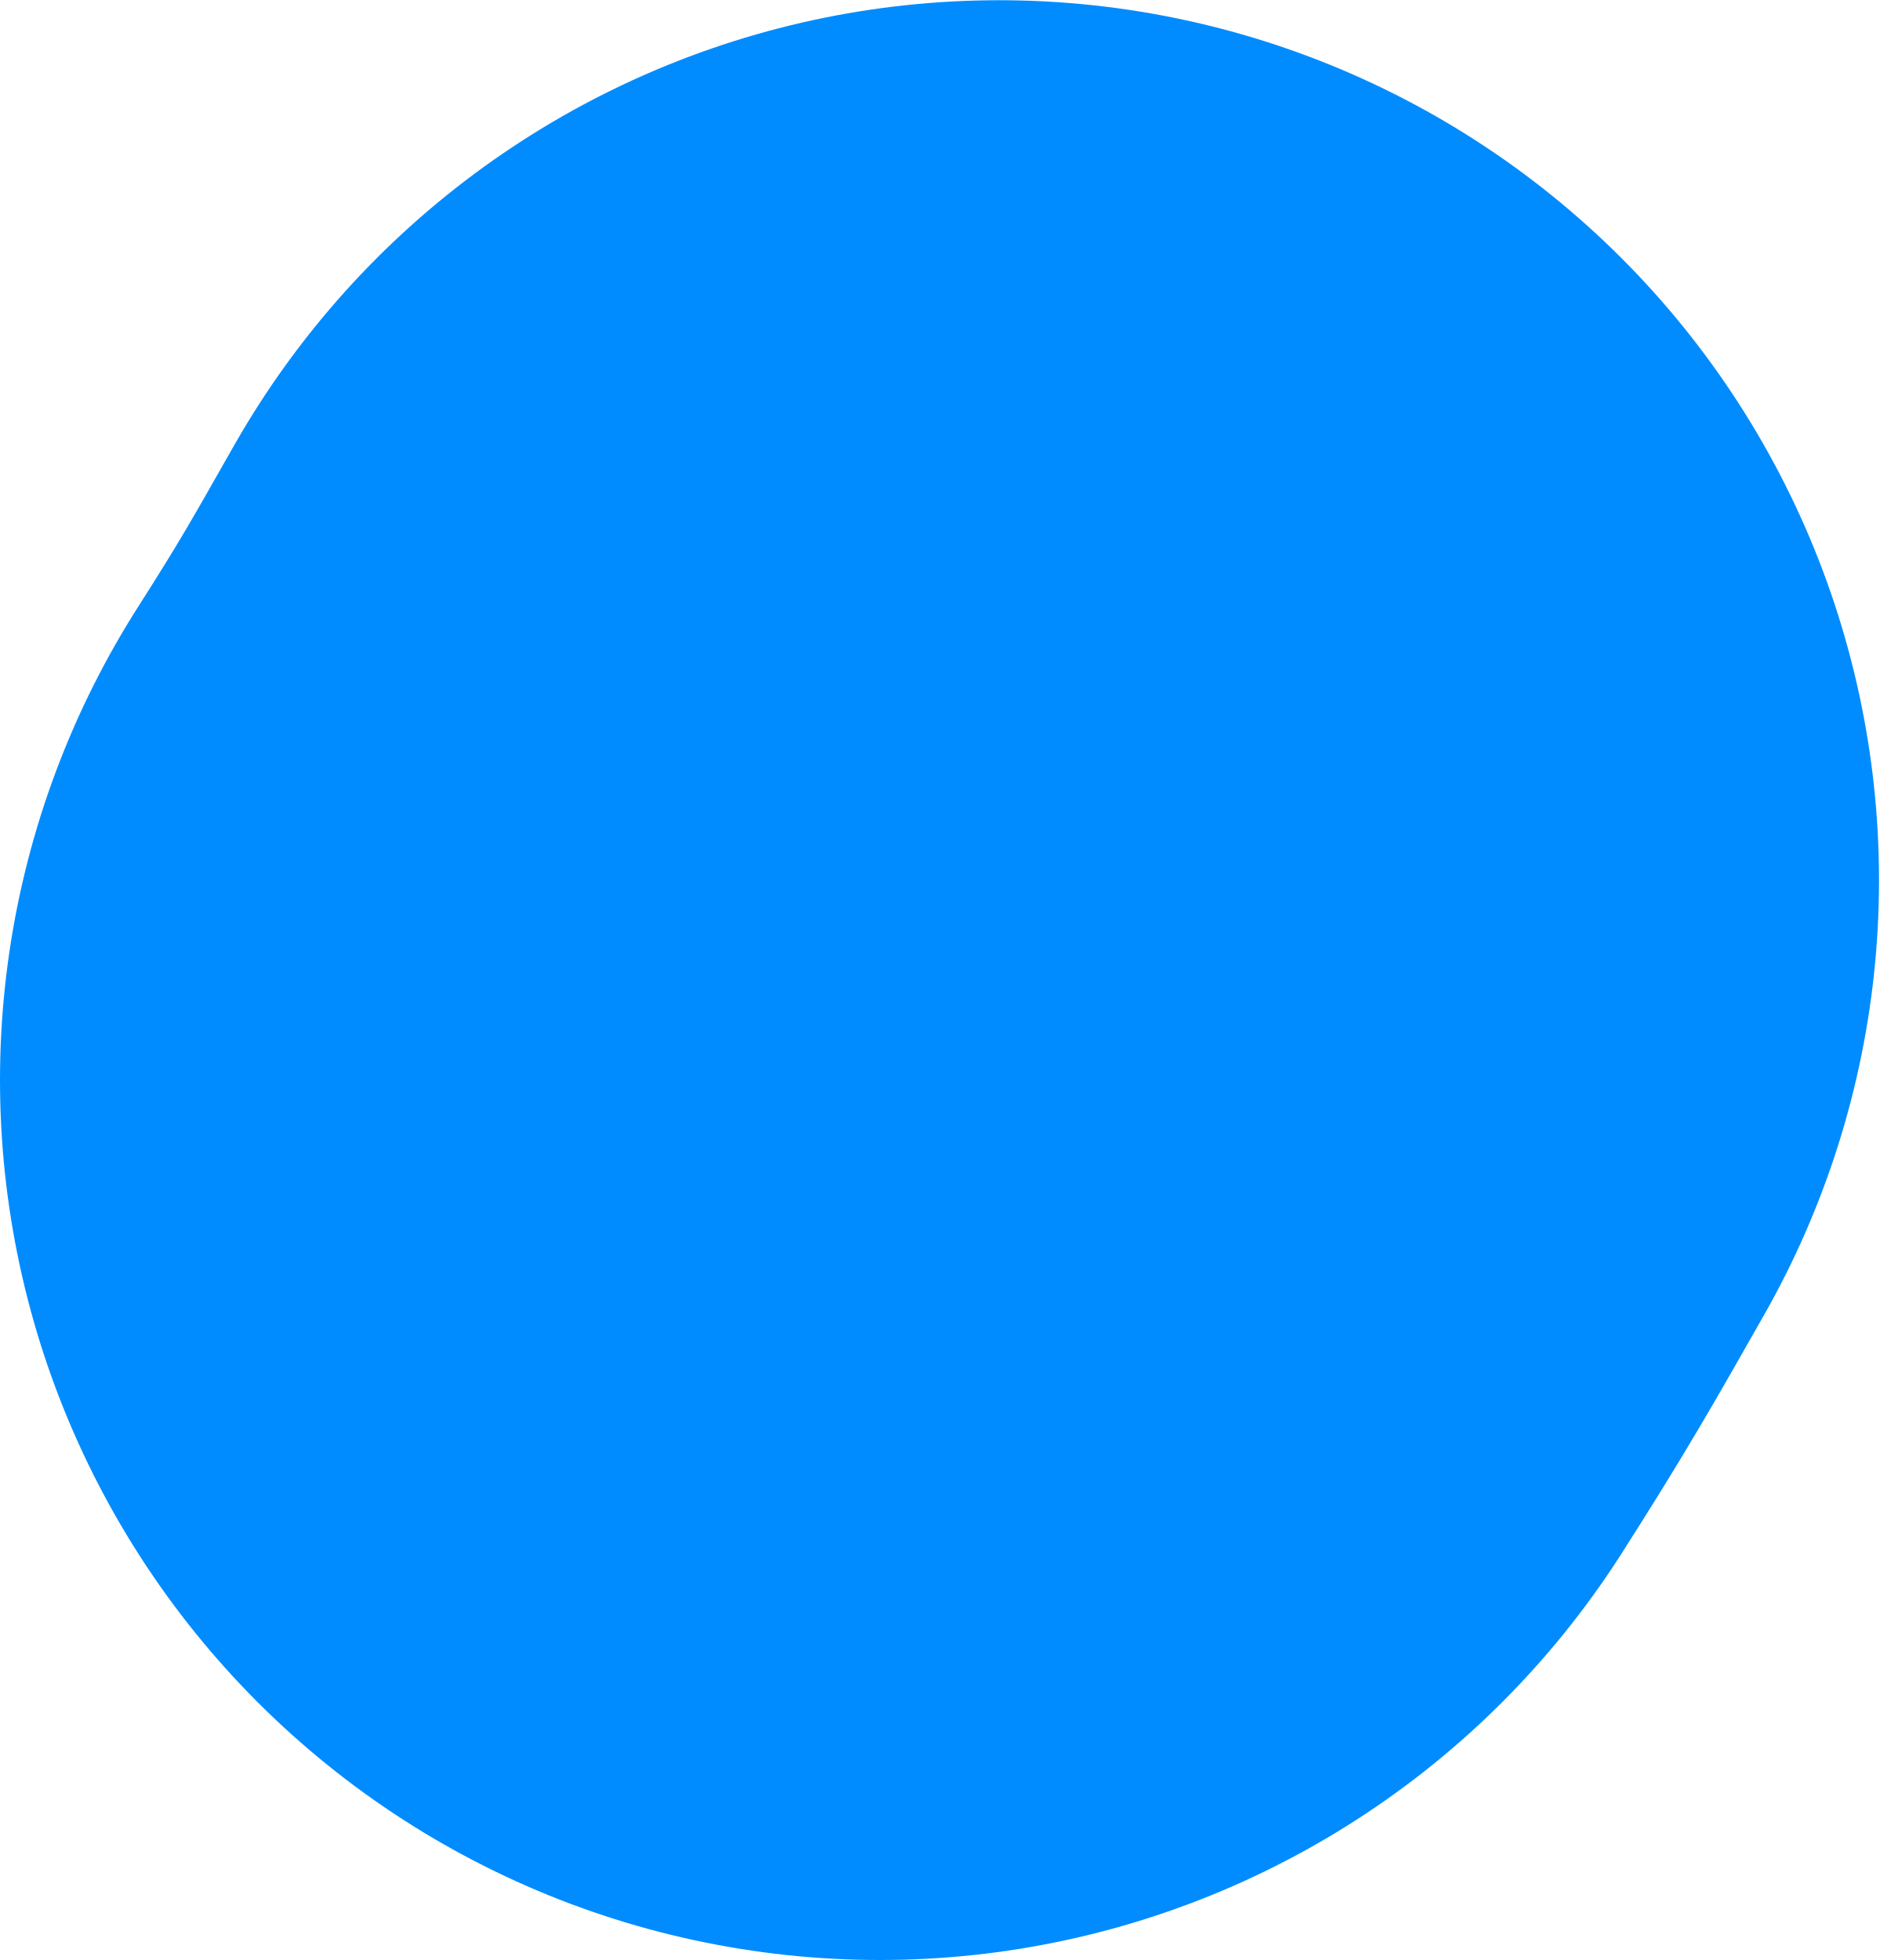
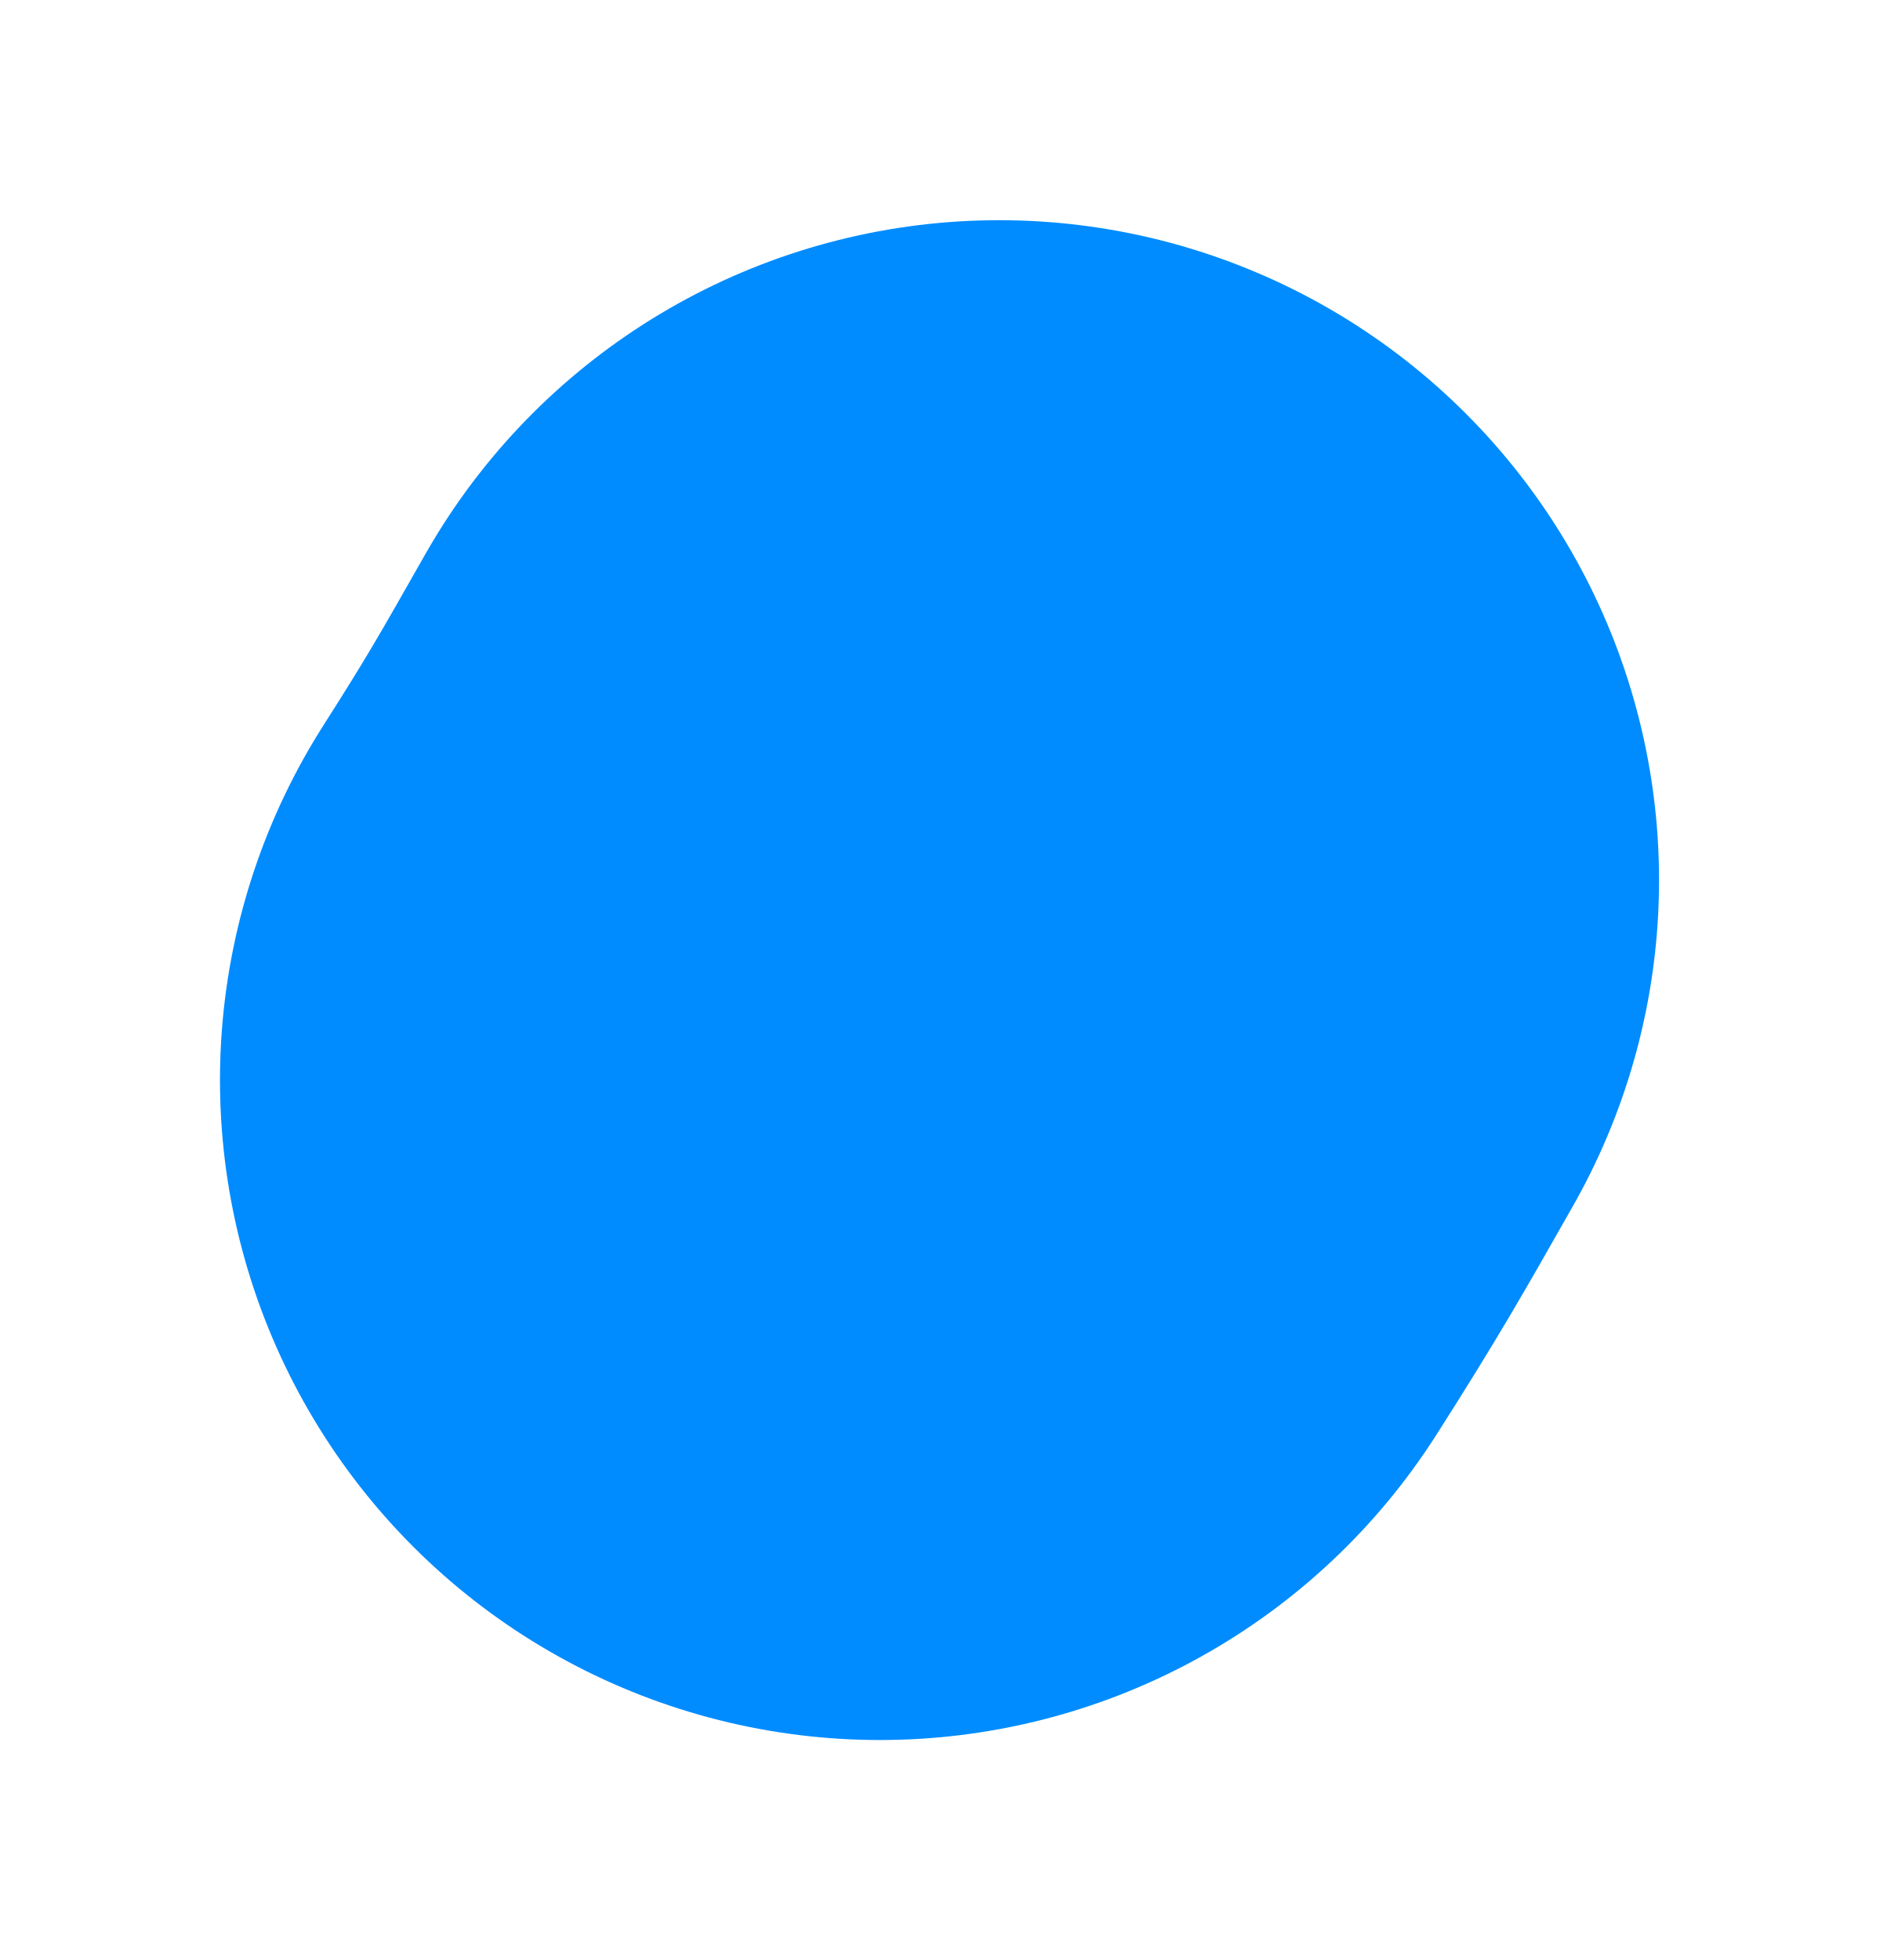
<svg xmlns="http://www.w3.org/2000/svg" preserveAspectRatio="none" overflow="visible" style="display: block;" width="8.543" height="8.91" viewBox="0 0 8.543 8.91" fill="none">
-   <path id="Vector 234257343" d="M4.542 4.001C4.324 4.385 4.239 4.535 4 4.91" stroke="#008CFF" stroke-width="8" stroke-linecap="round" stroke-linejoin="round" />
+   <path id="Vector 234257343" d="M4.542 4.001C4.324 4.385 4.239 4.535 4 4.91" stroke="#008CFF" stroke-width="6" stroke-linecap="round" stroke-linejoin="round" />
</svg>
